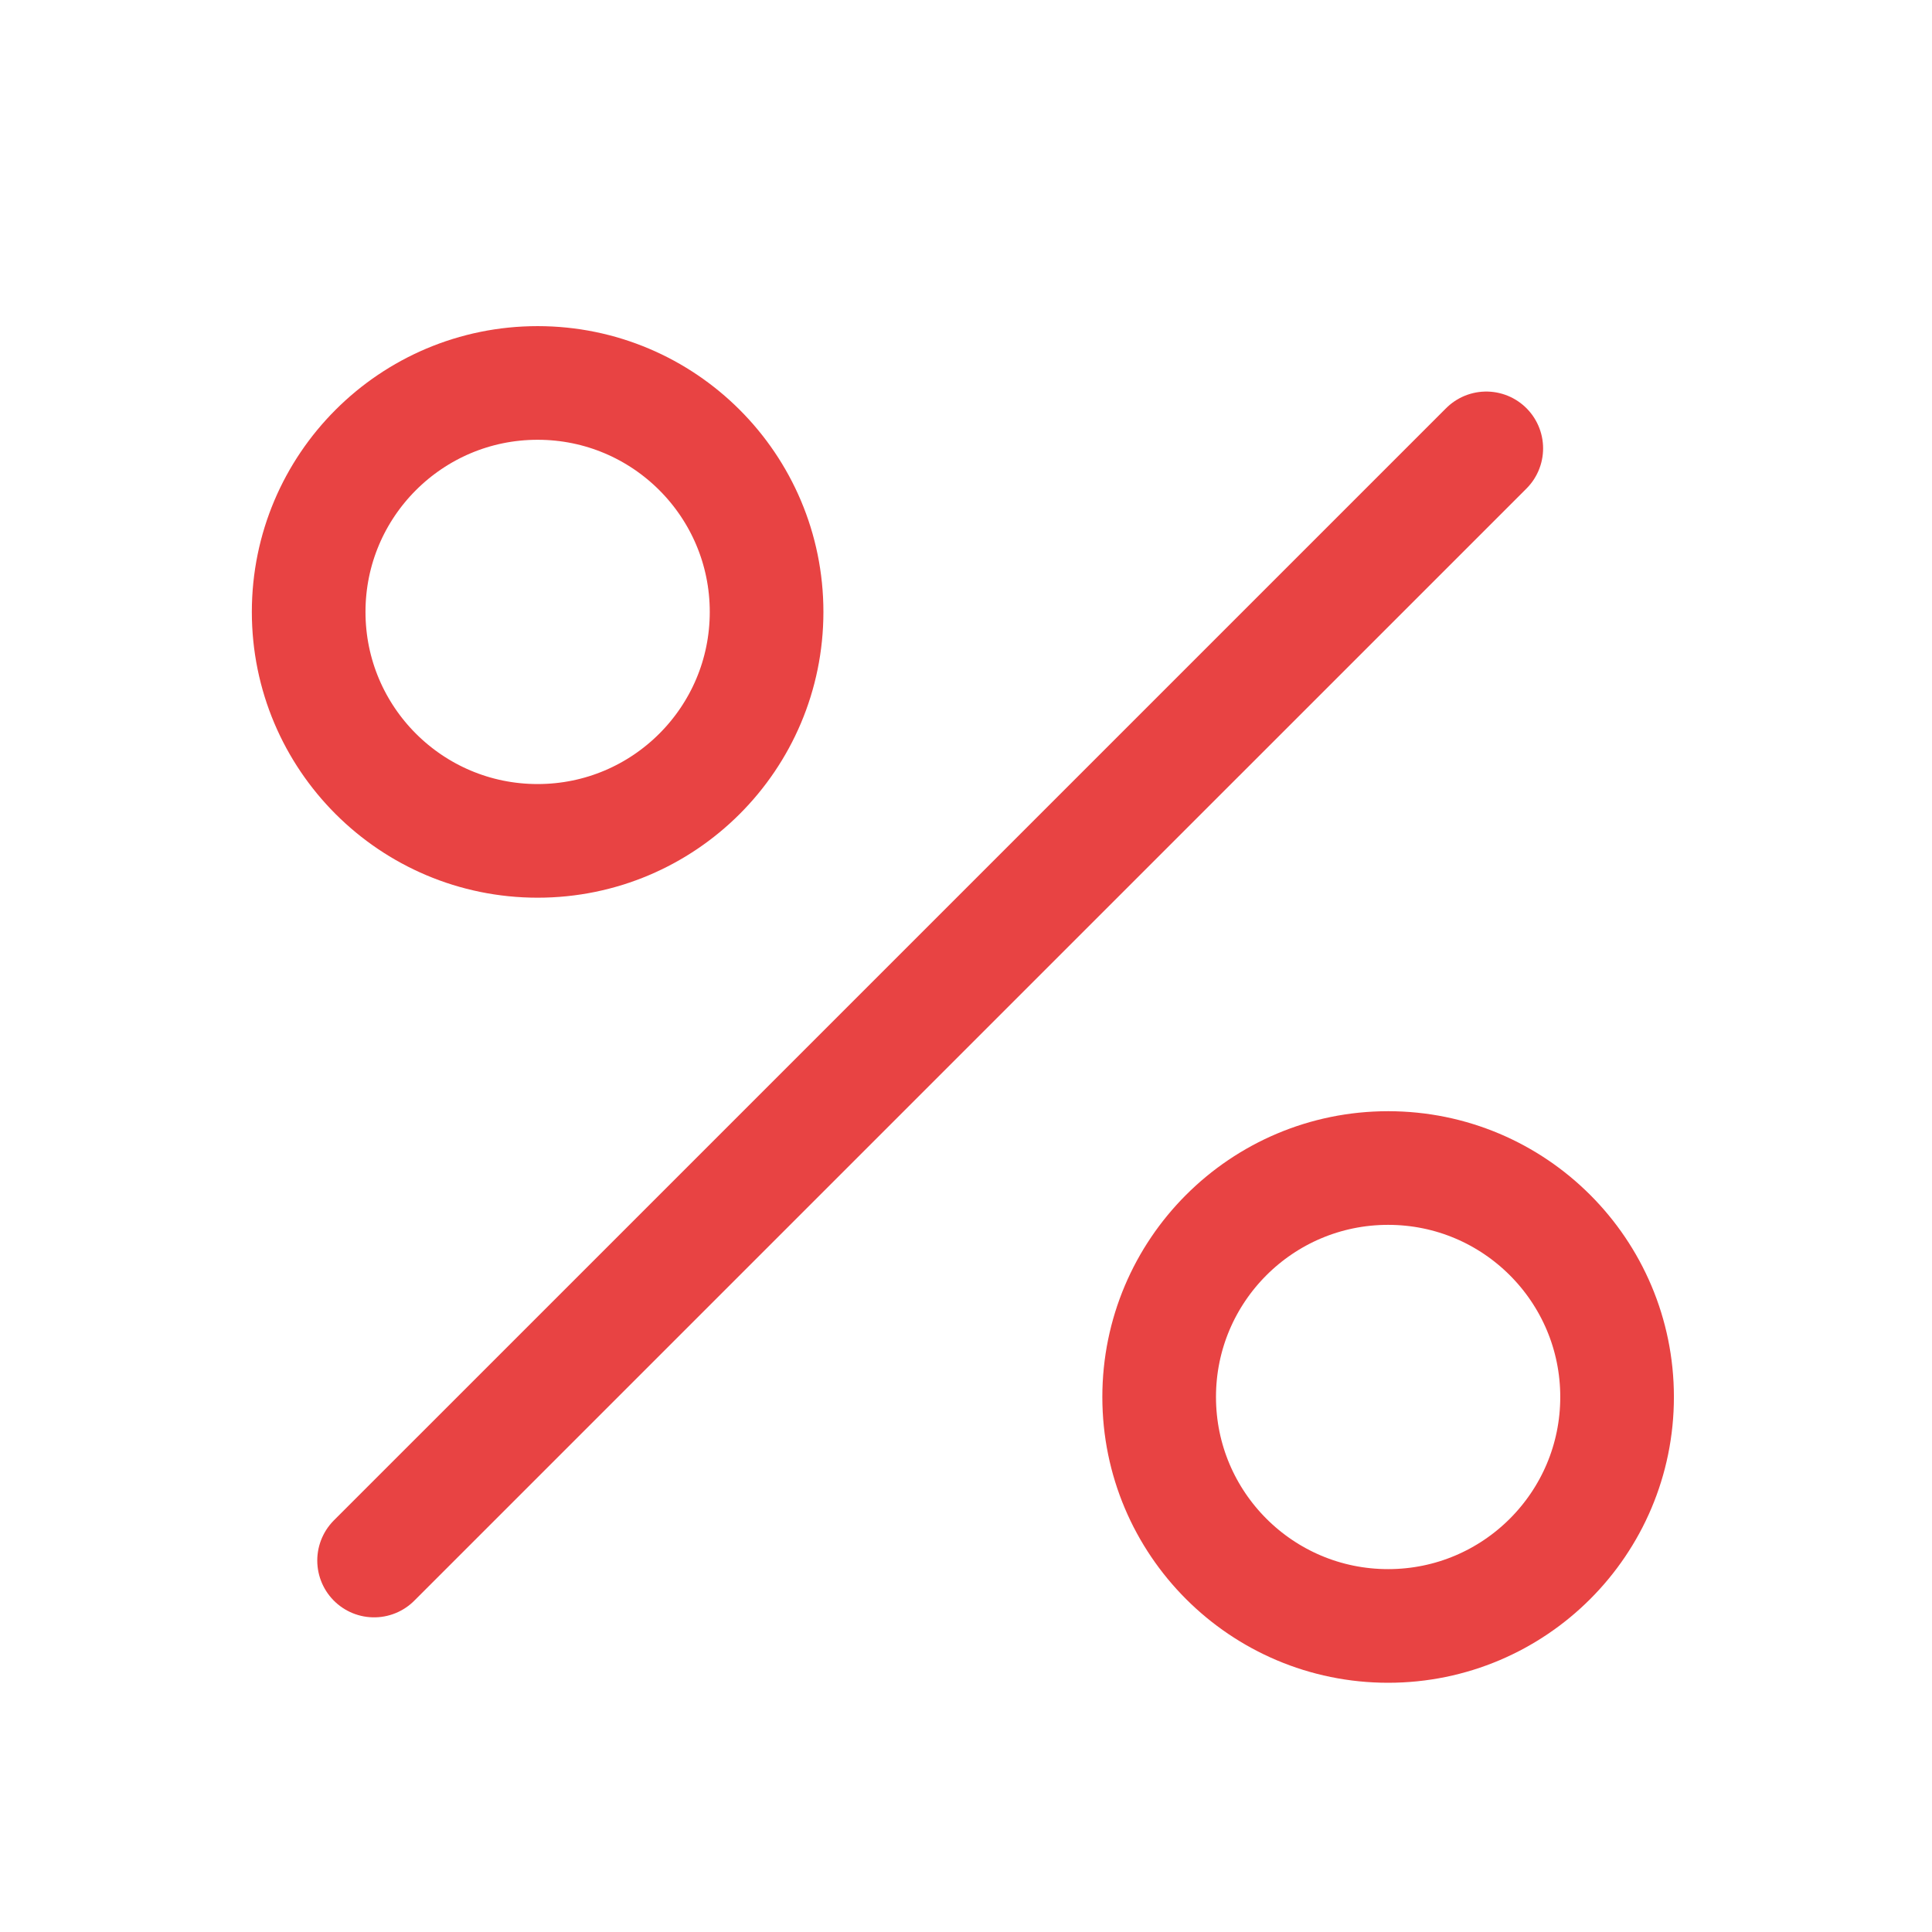
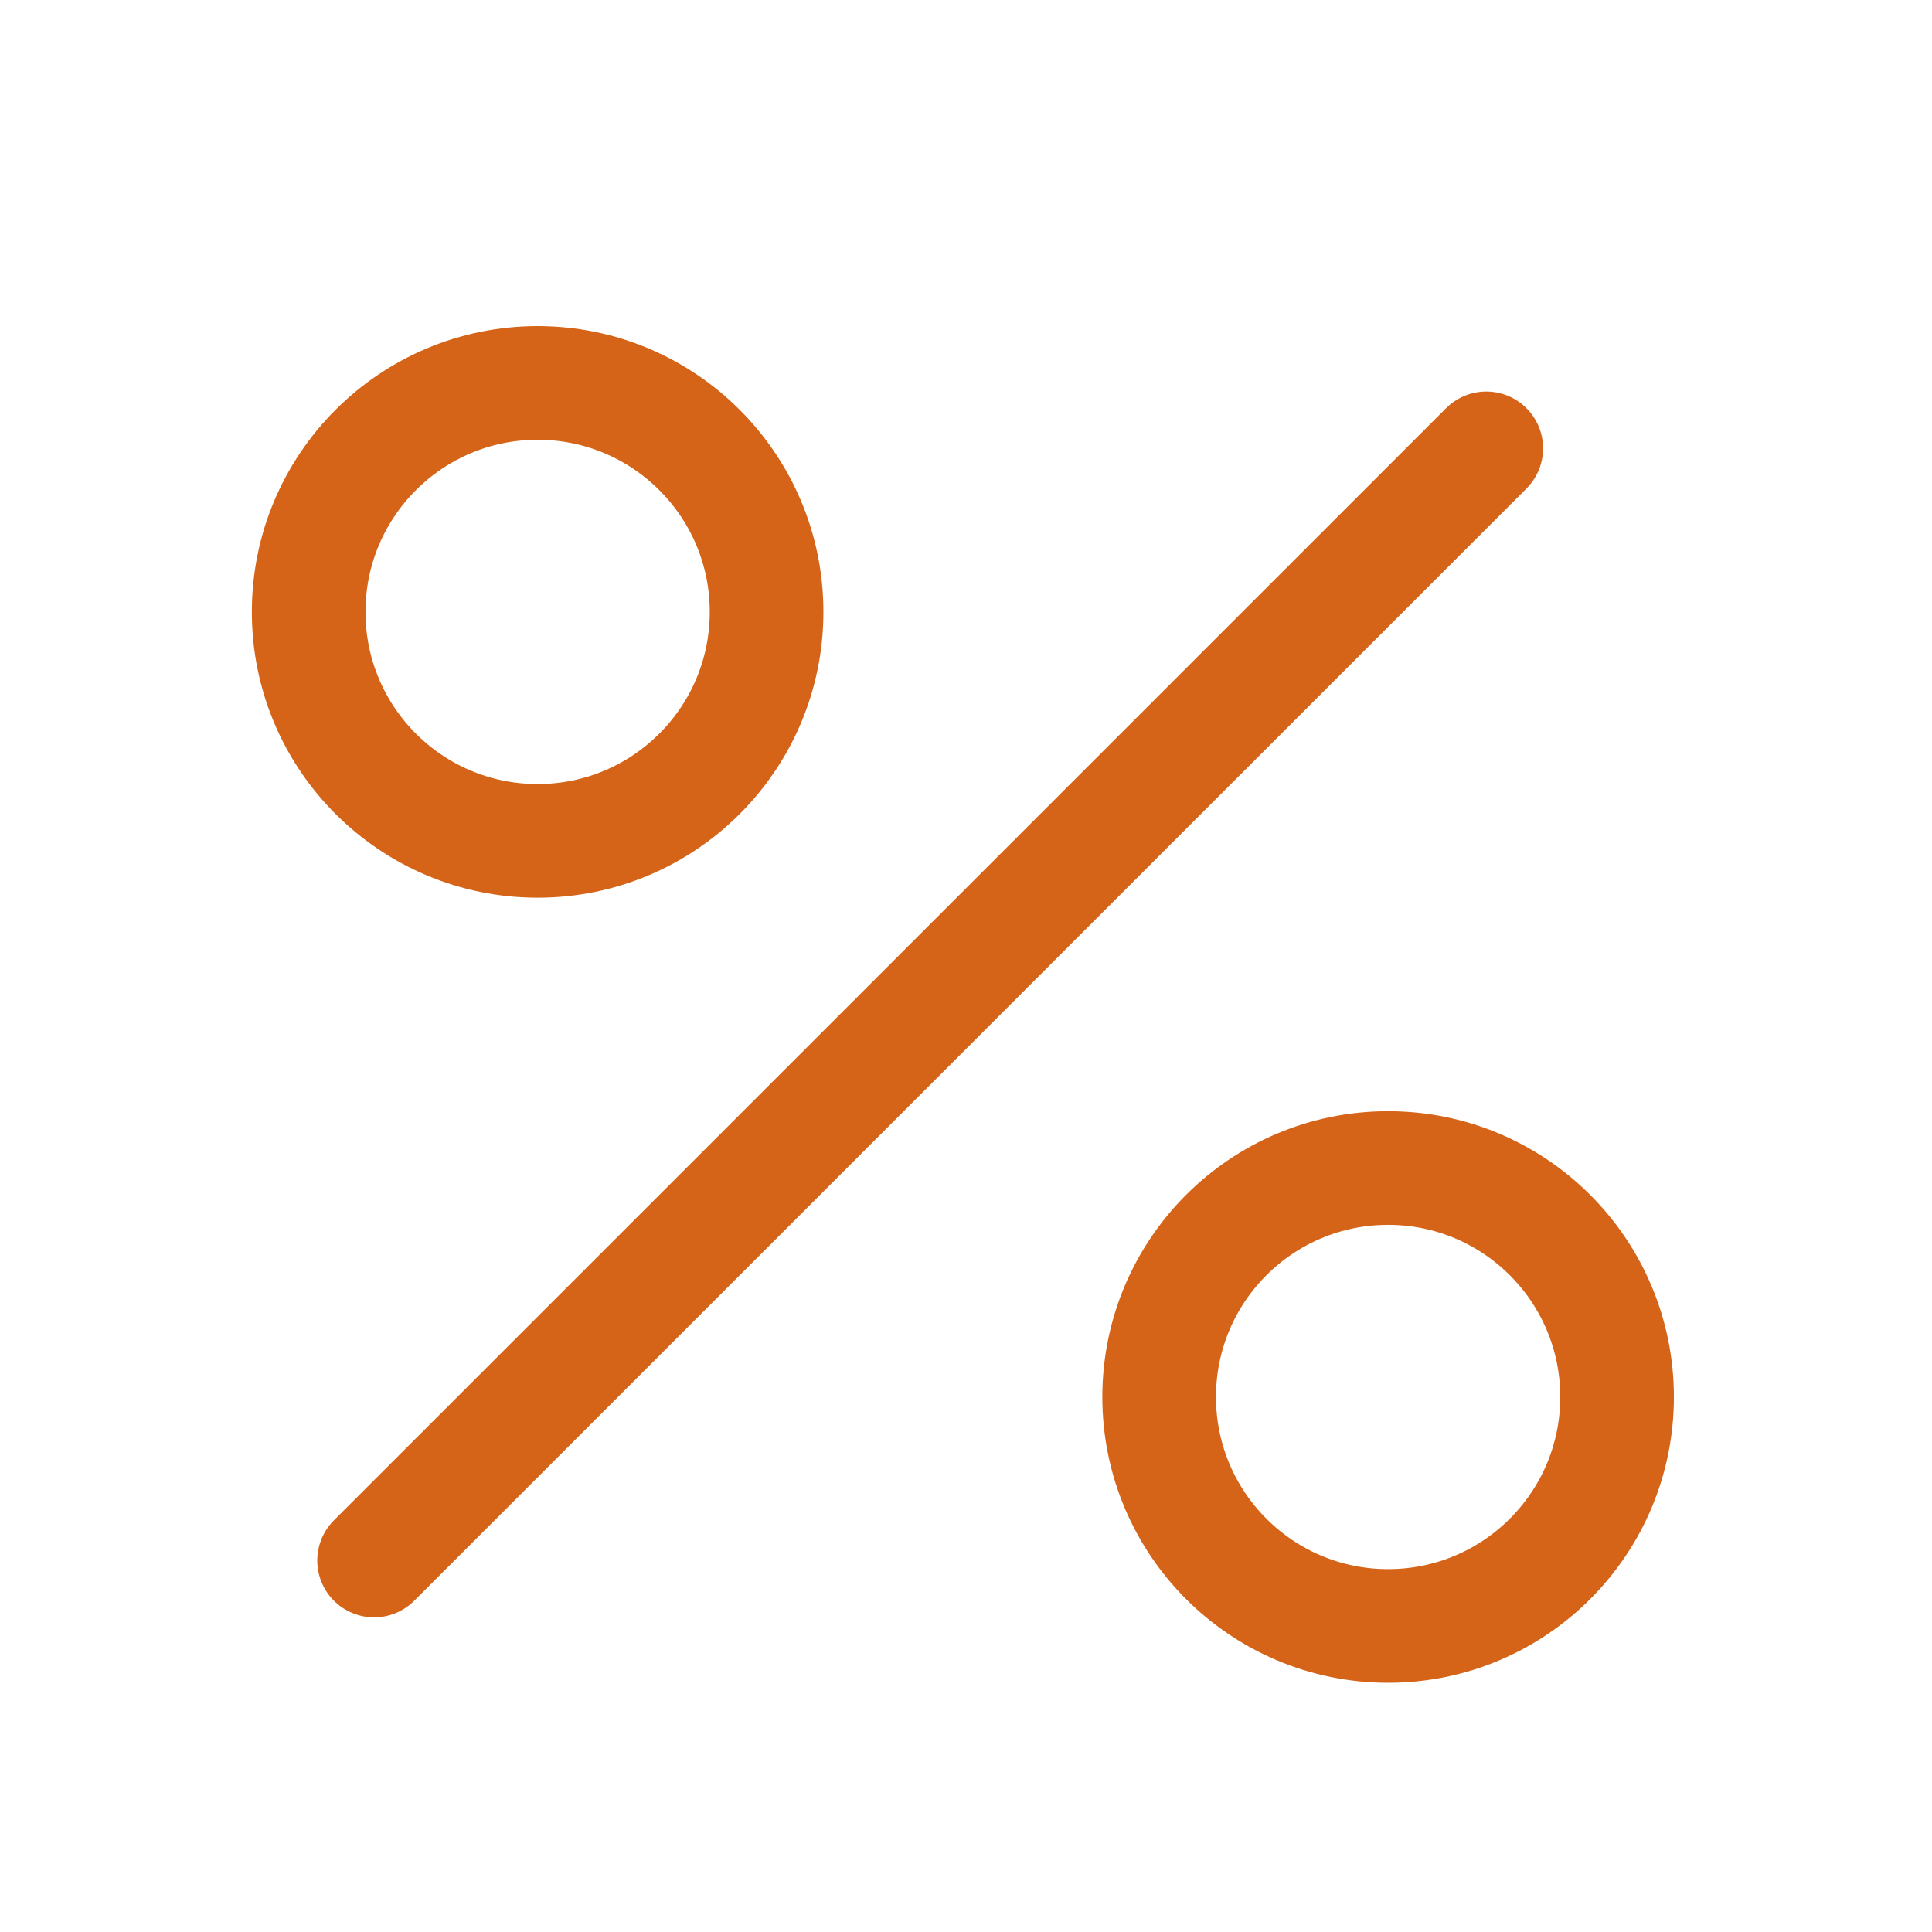
<svg xmlns="http://www.w3.org/2000/svg" width="51" height="51" viewBox="0 0 51 51" fill="none">
-   <path d="M9.875 41.194L39.234 11.836" stroke="#E84343" stroke-width="3" stroke-linecap="round" />
-   <circle cx="14.192" cy="16.153" r="6.044" stroke="#E84343" stroke-width="3" stroke-linecap="round" />
-   <circle cx="36.643" cy="36.877" r="6.044" stroke="#E84343" stroke-width="3" stroke-linecap="round" />
+   <path d="M9.875 41.194L39.234 11.836" stroke="#D56418" stroke-width="3" stroke-linecap="round" />
+   <circle cx="14.192" cy="16.153" r="6.044" stroke="#D56418" stroke-width="3" stroke-linecap="round" />
+   <circle cx="36.643" cy="36.877" r="6.044" stroke="#D56418" stroke-width="3" stroke-linecap="round" />
</svg>
